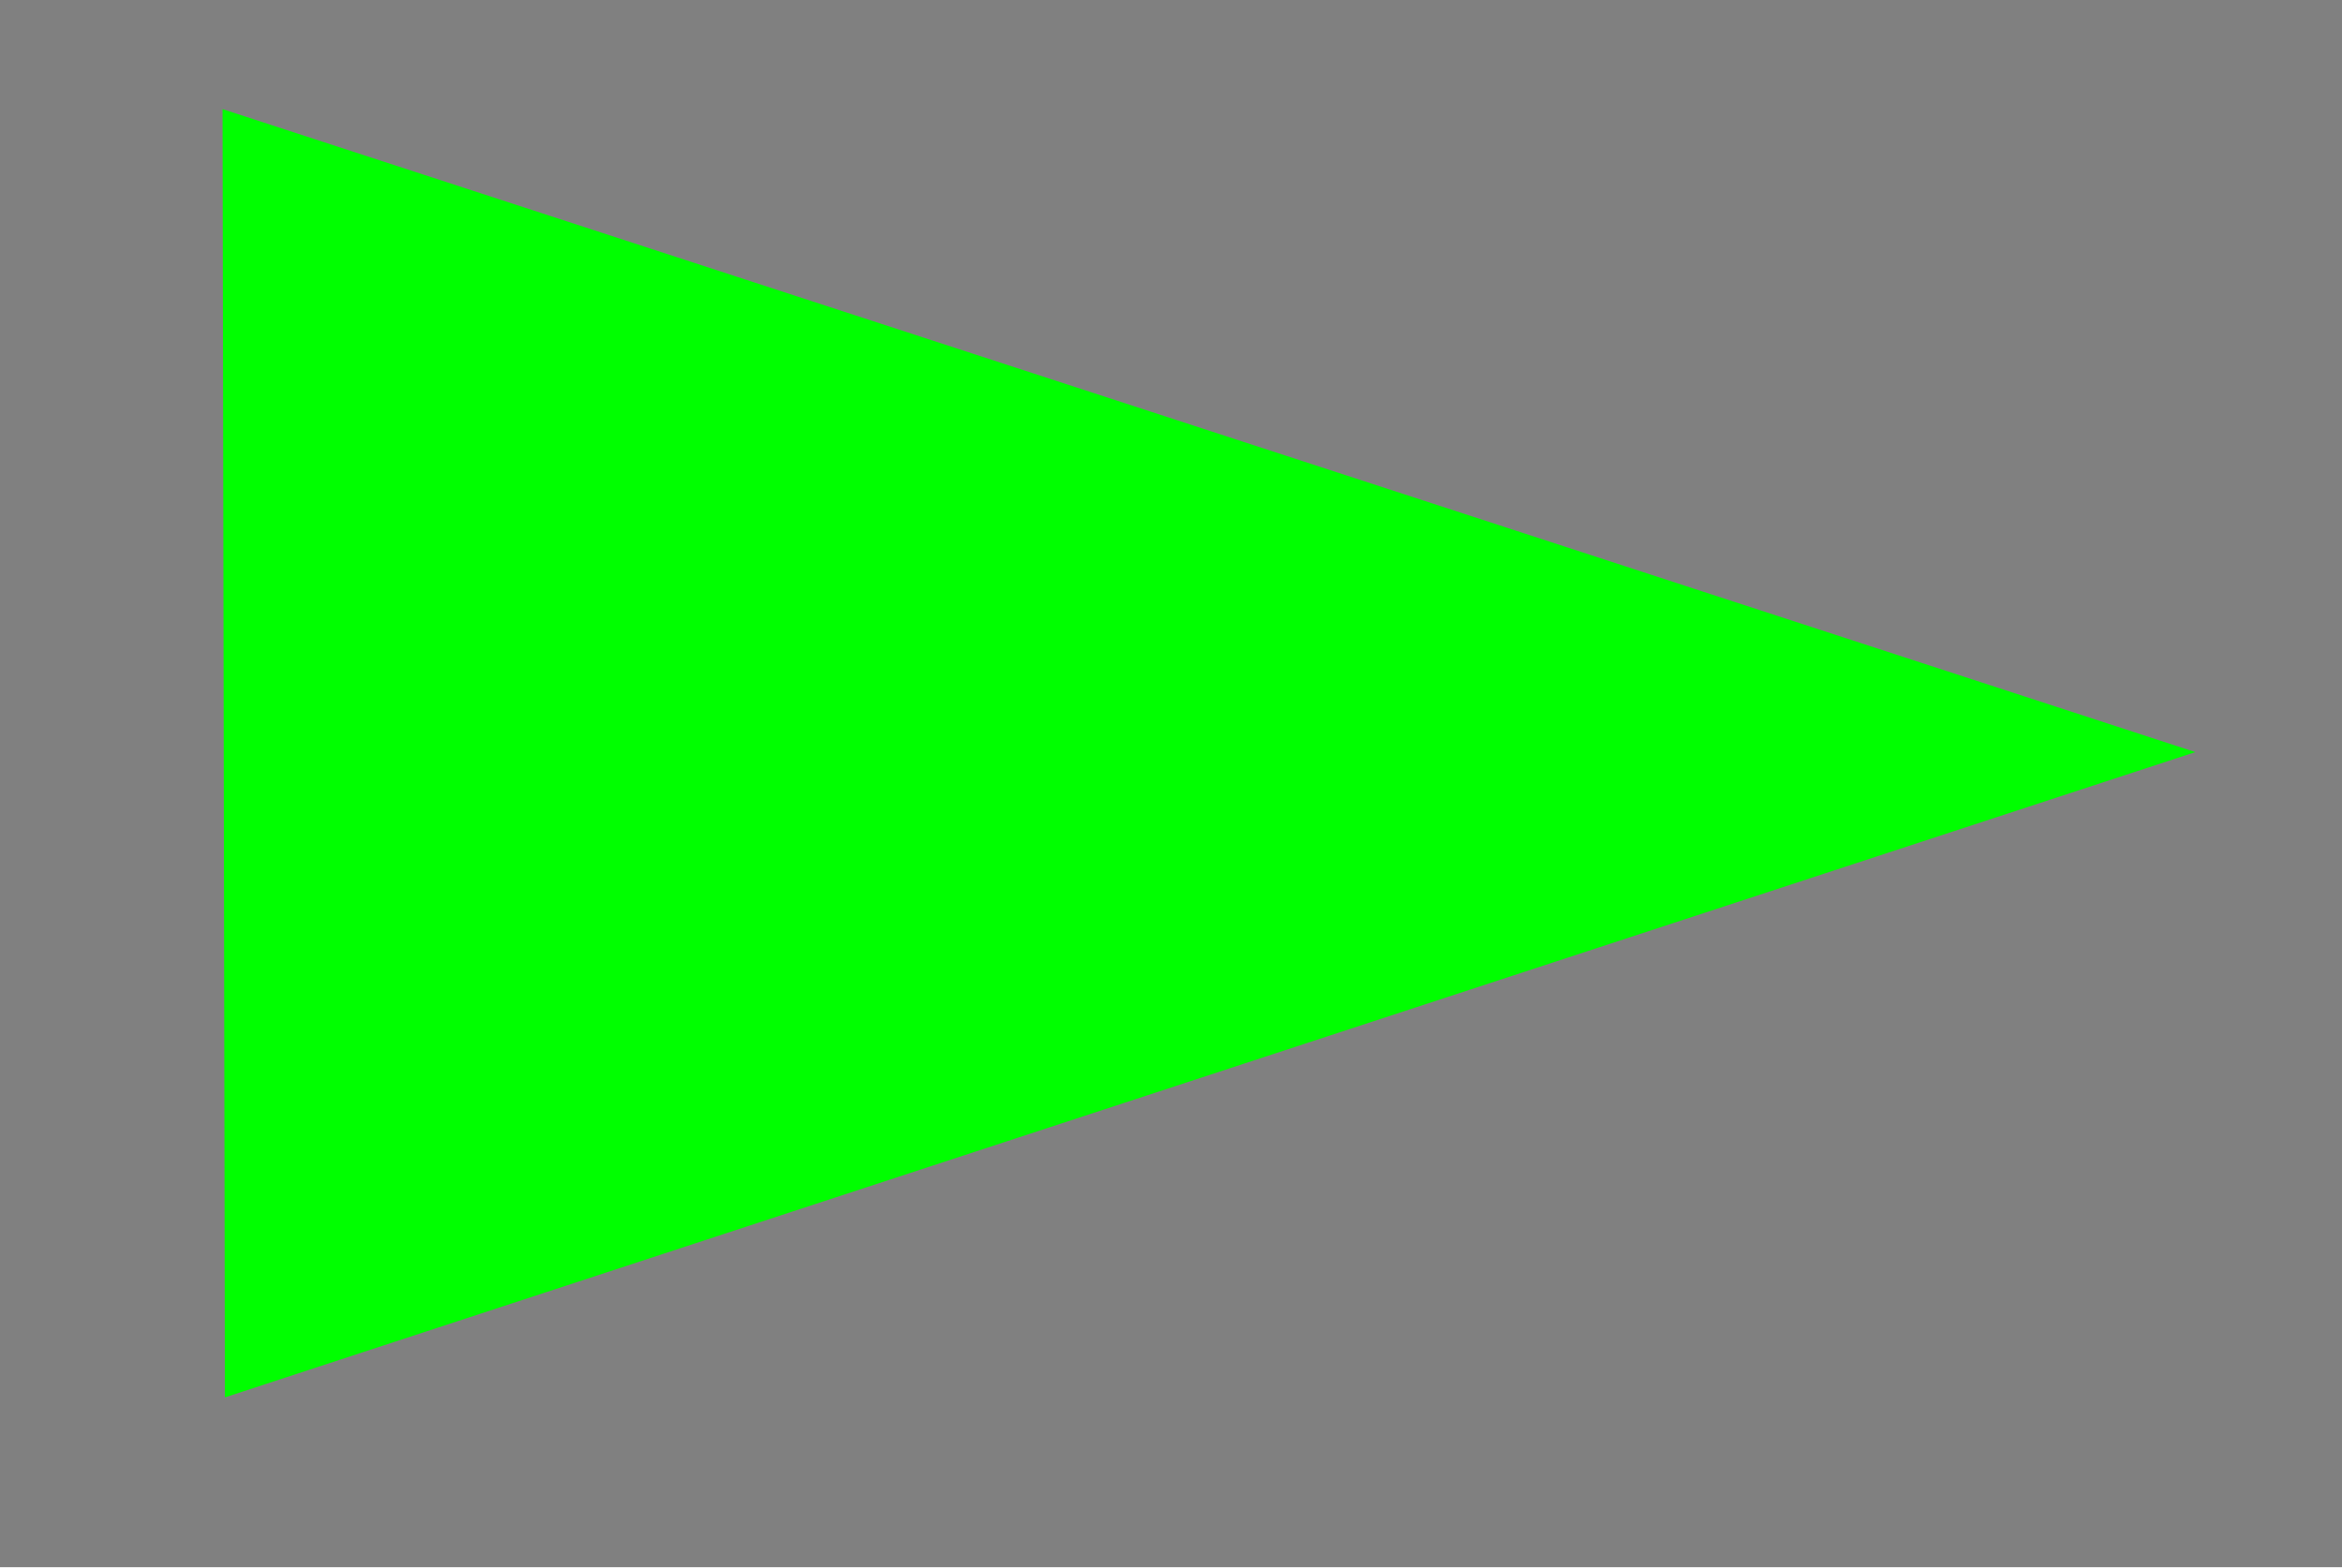
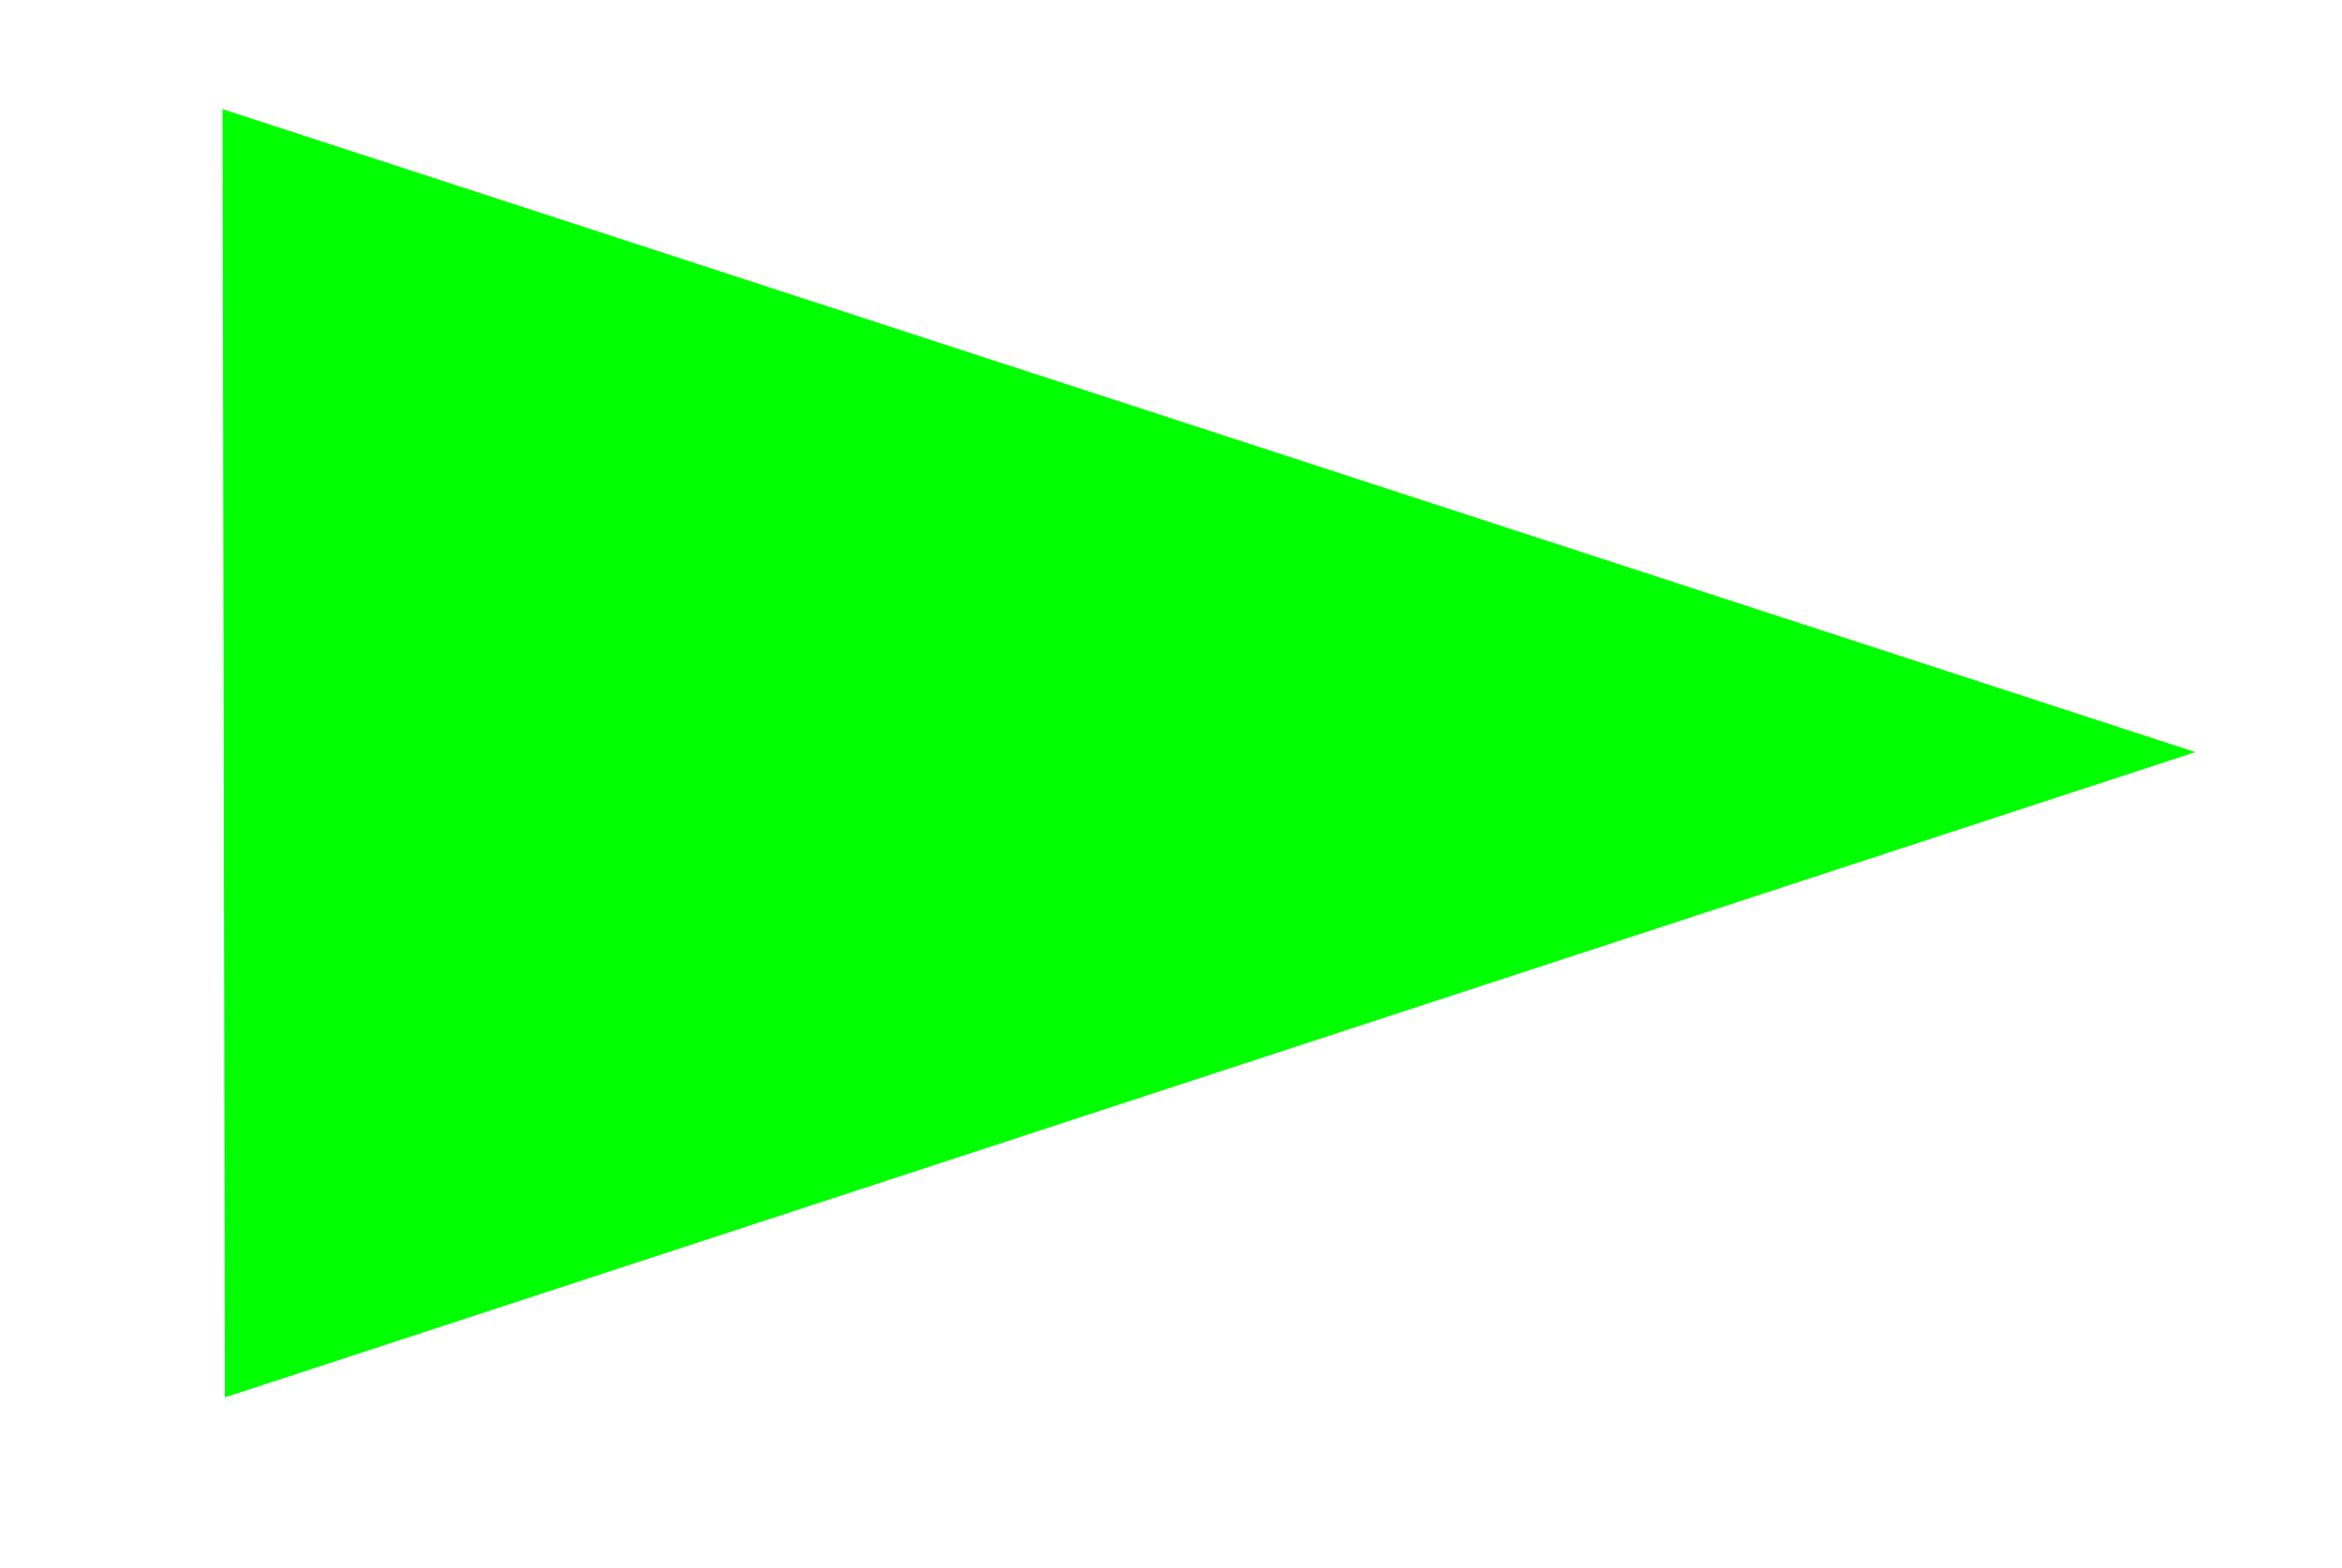
<svg xmlns="http://www.w3.org/2000/svg" width="146.277mm" height="97.896mm" viewBox="0 0 146.277 97.896" version="1.1" id="svg8">
  <defs id="defs2" />
  <g id="layer1" transform="translate(-13.22917,-13.22917)">
-     <rect style="fill:#808080;stroke-width:0.265" id="rect10" width="146.277" height="97.896" x="13.229" y="13.229" />
    <path style="fill:#00ff00;stroke-width:0.265" id="path20" d="M 154.929,77.43 75.097,123.632 75.001,31.394 Z" transform="matrix(1.541601,0,0,0.8724325,-88.49255,-7.342533)" />
  </g>
</svg>
